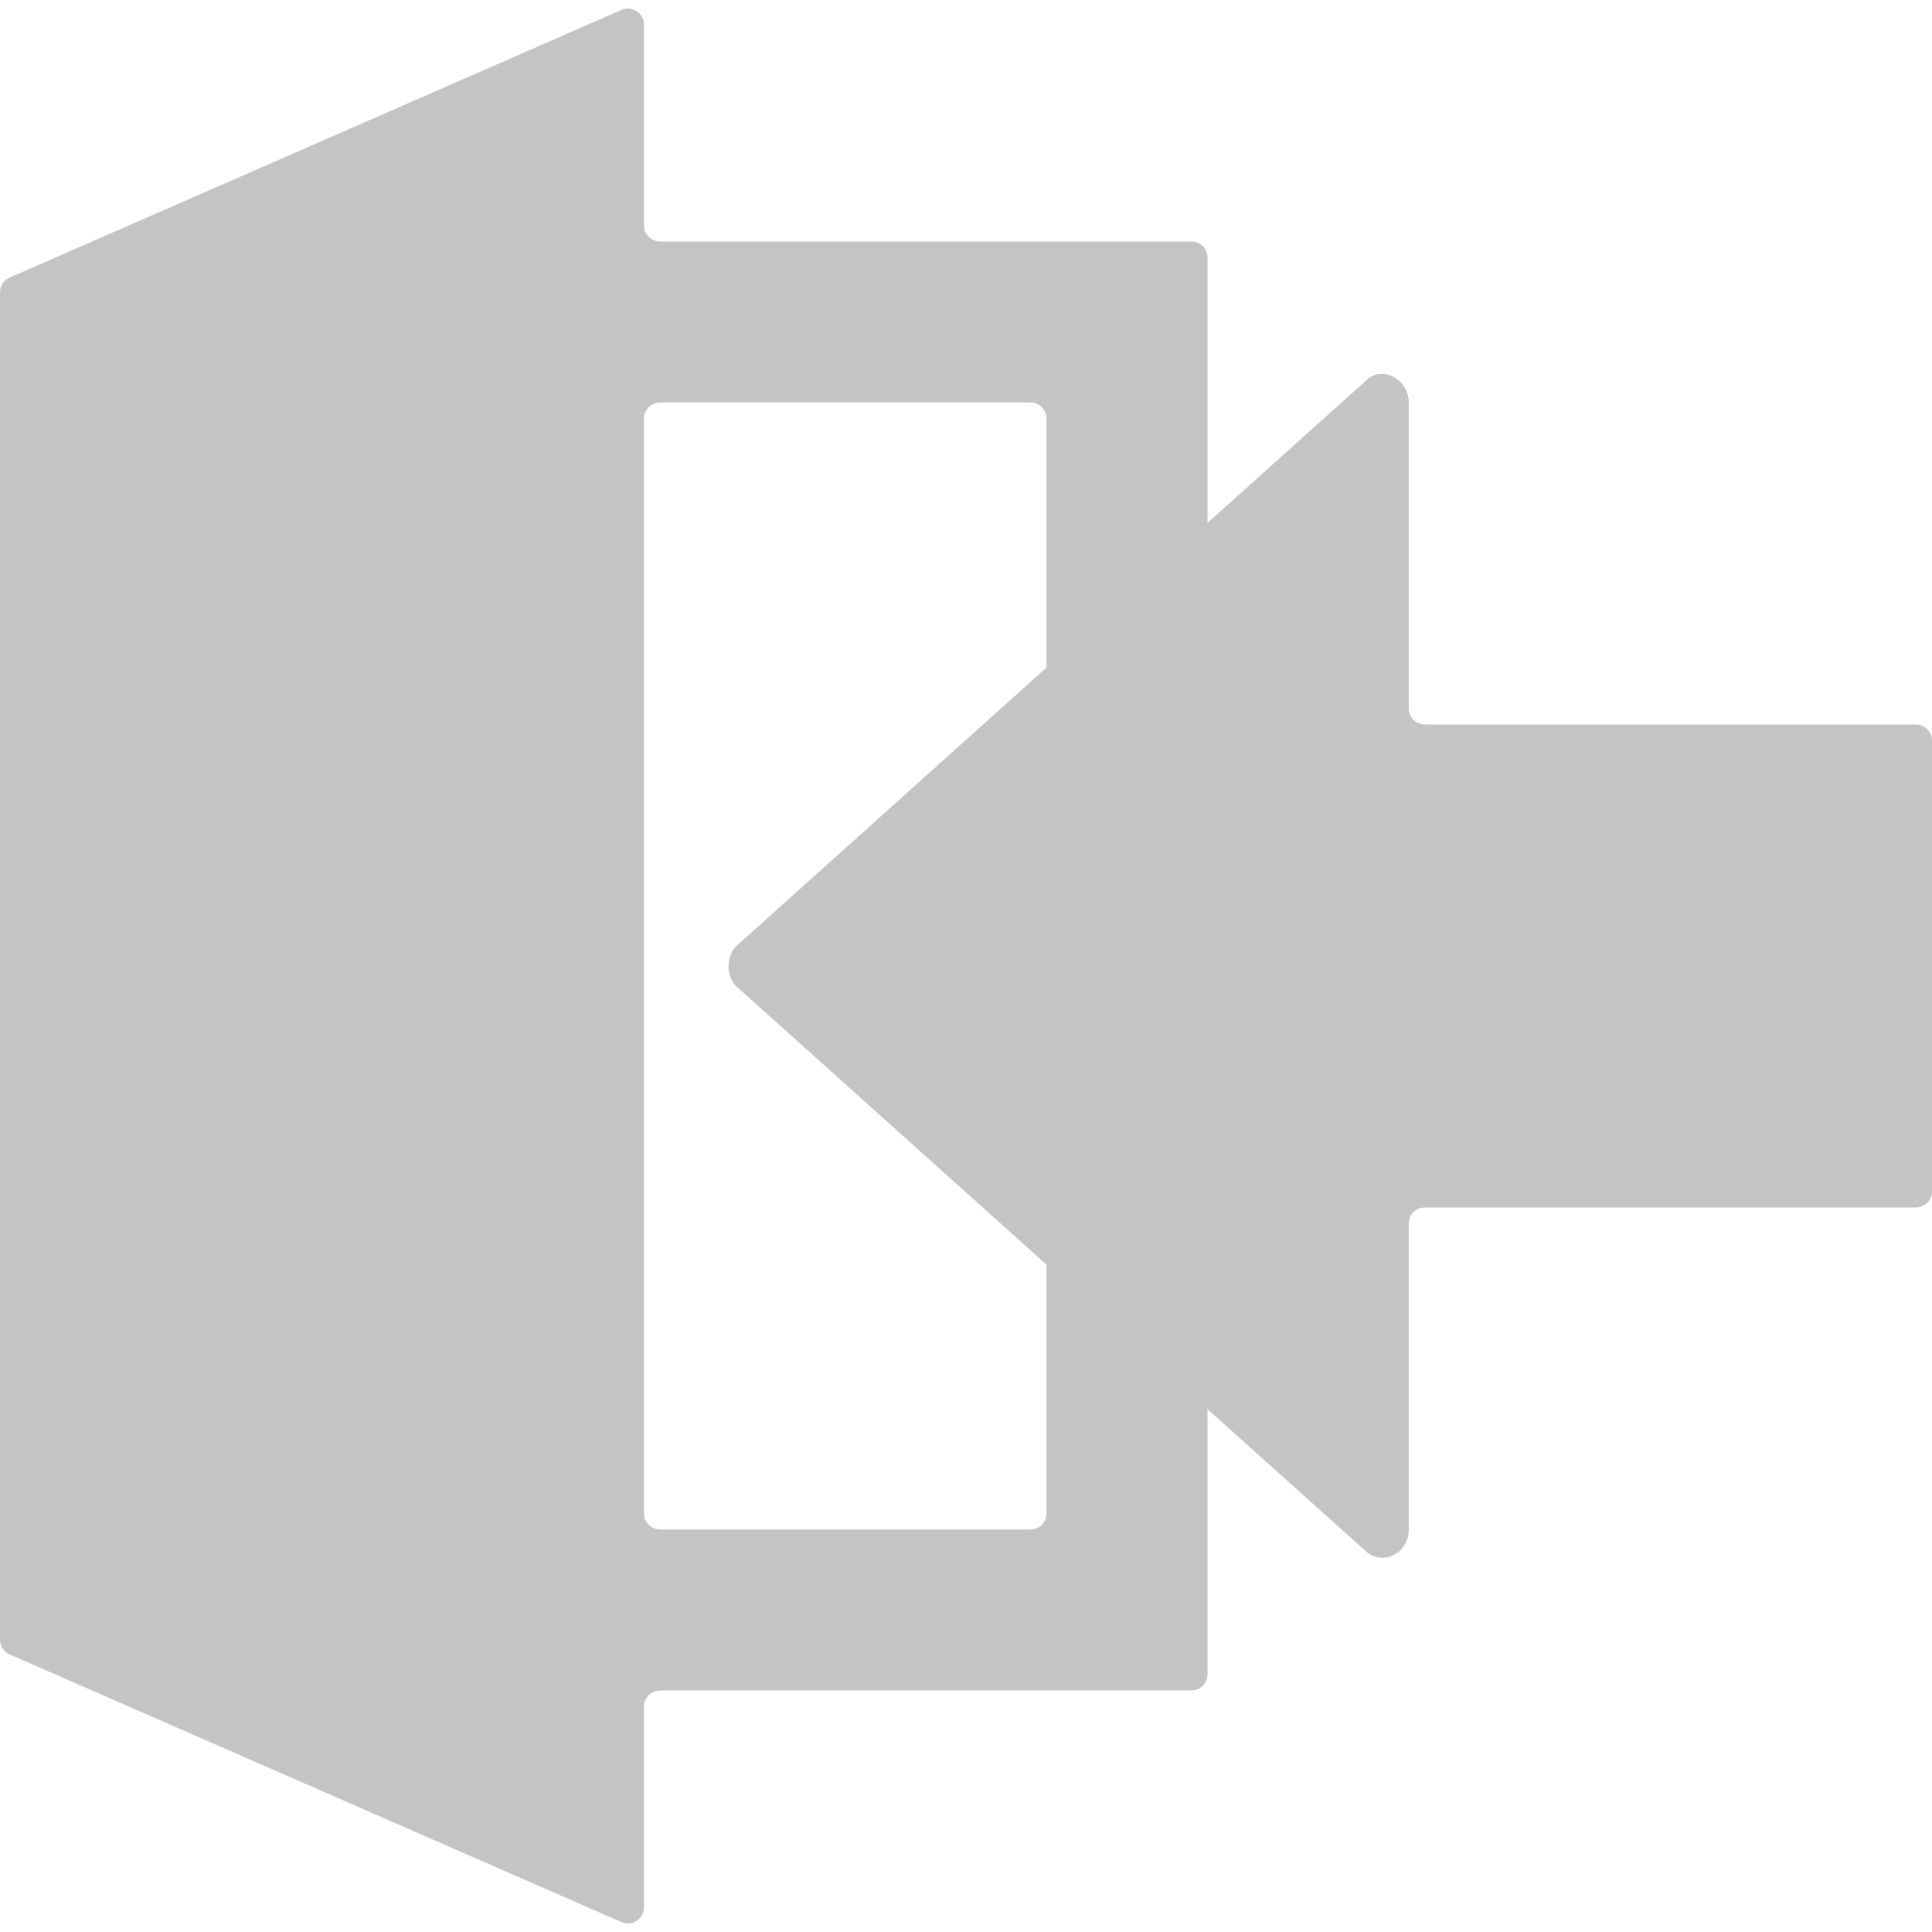
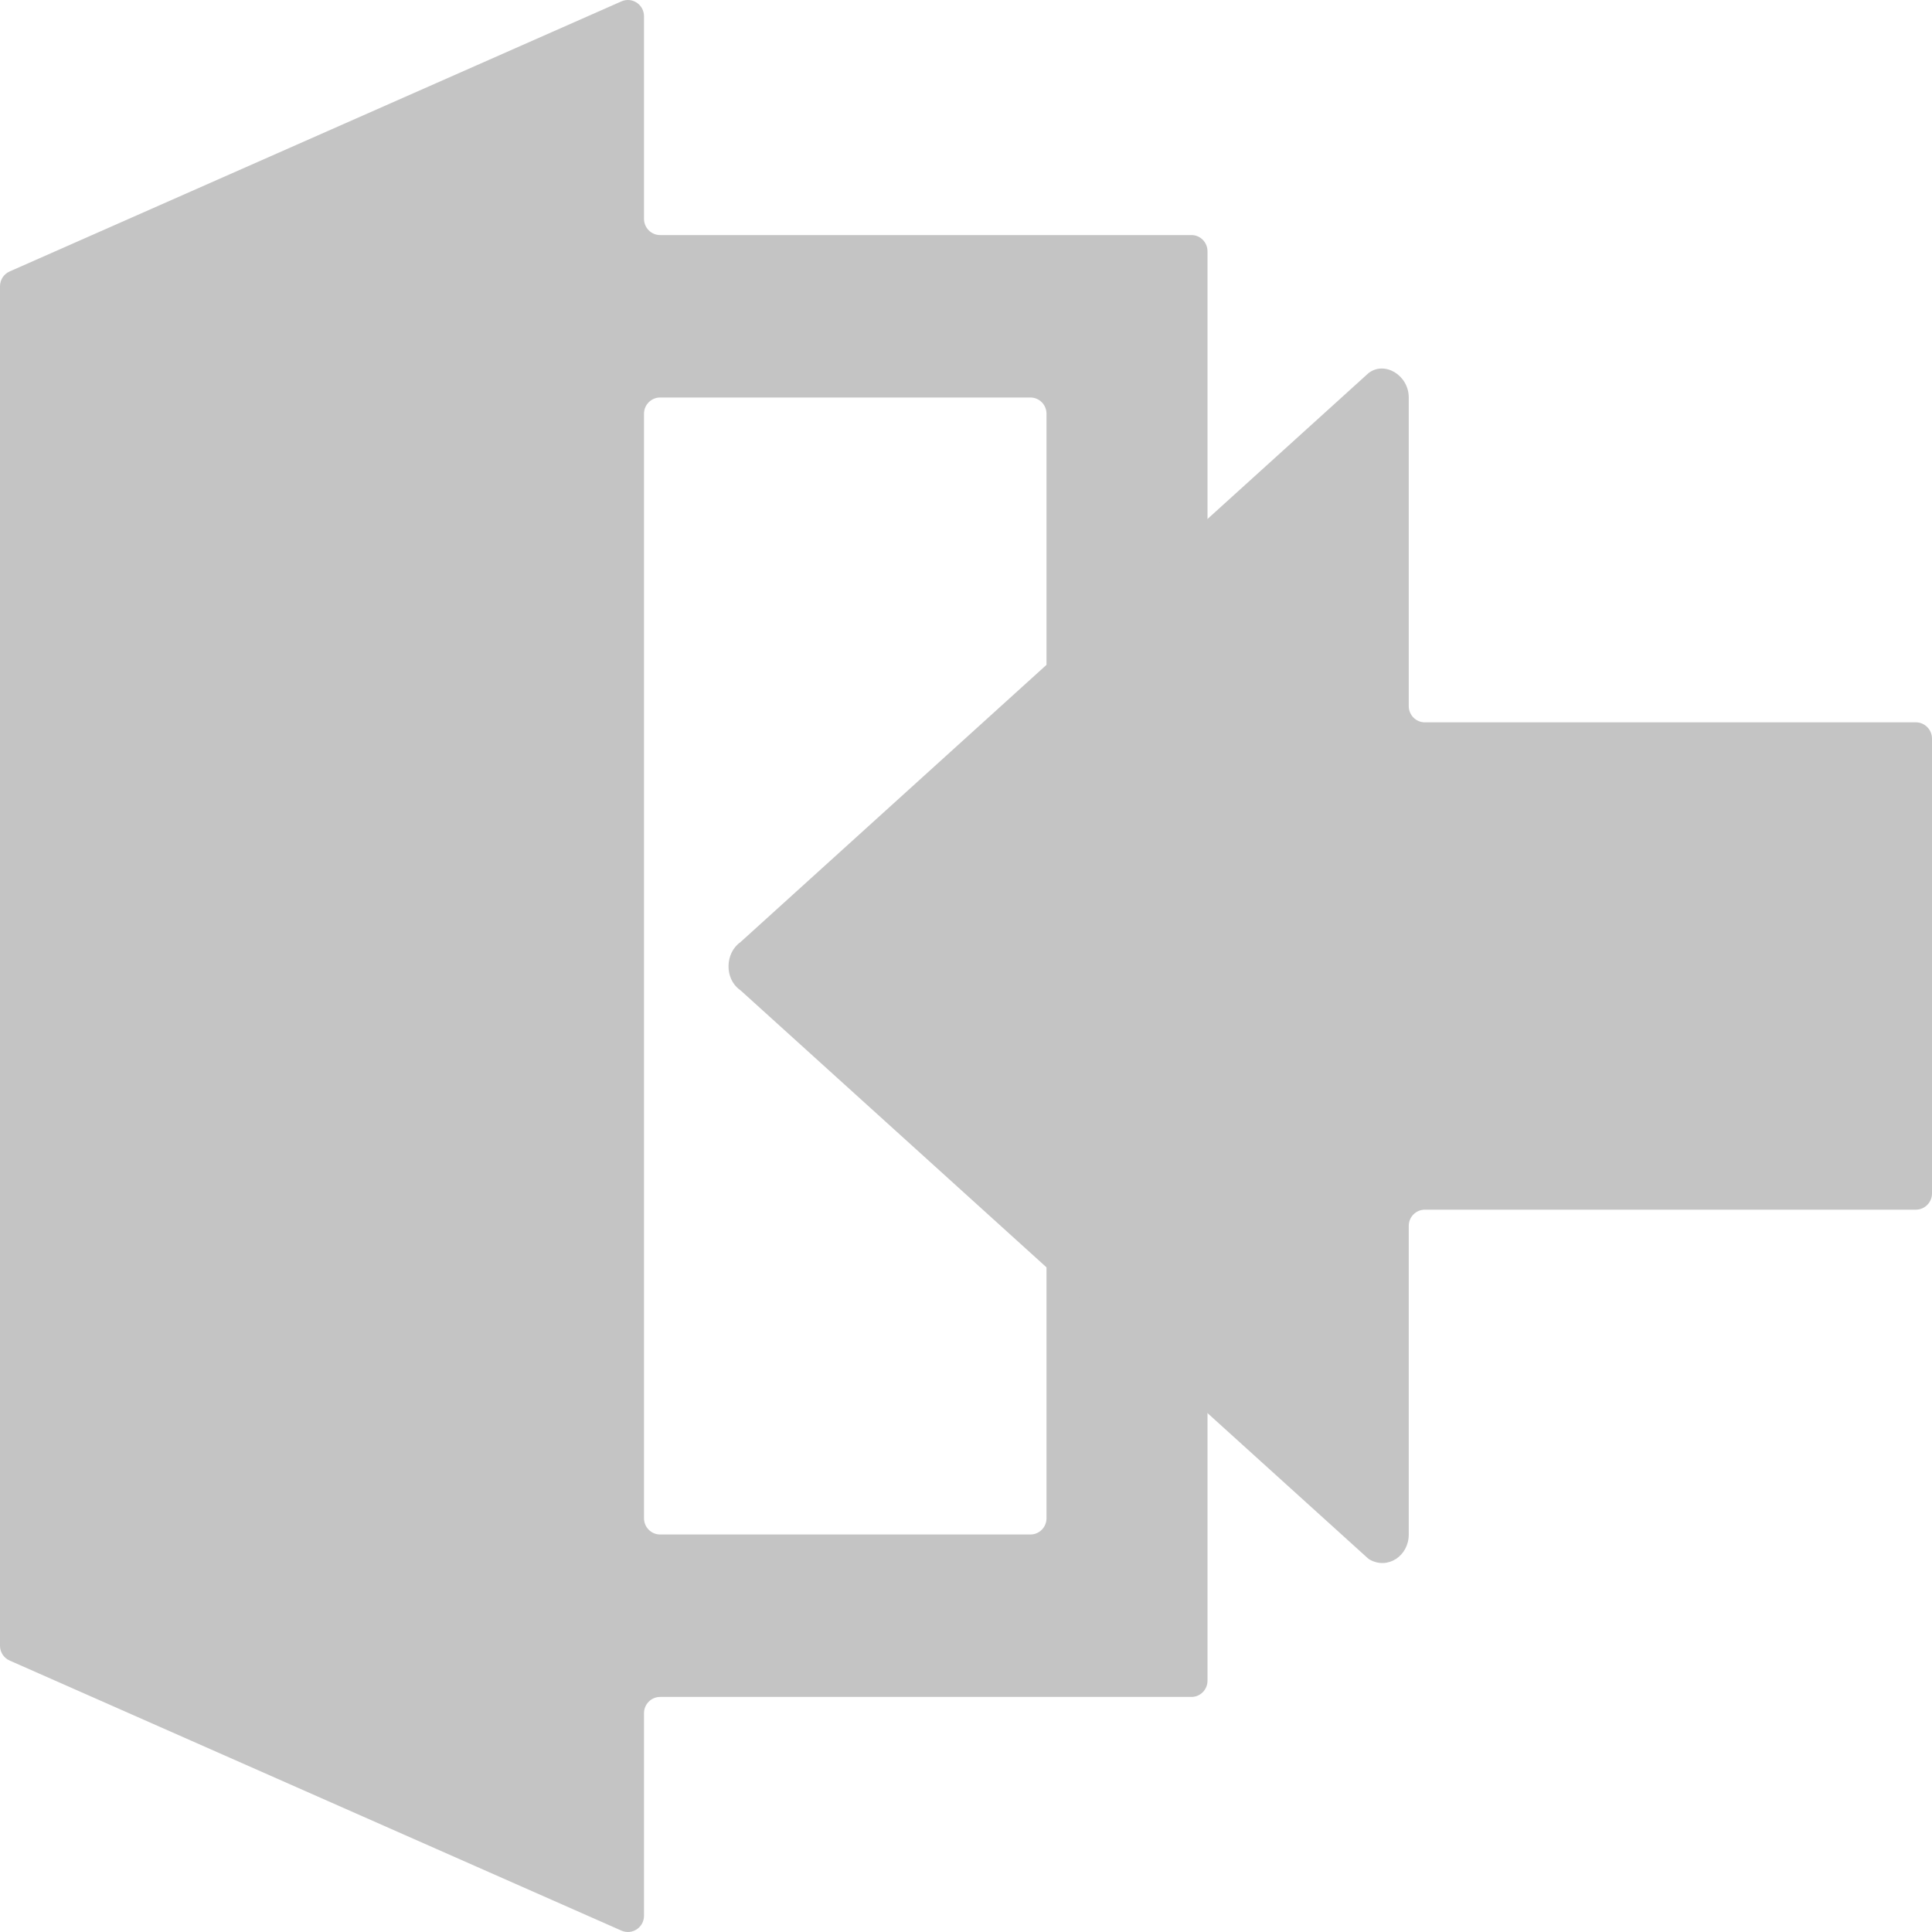
<svg xmlns="http://www.w3.org/2000/svg" width="24" height="24" viewBox="0 0 24 24" fill="none">
-   <path fill-rule="evenodd" clip-rule="evenodd" d="M0 3.631C0 3.551 0.047 3.479 0.12 3.448L7.72 0.123C7.852 0.065 8 0.162 8 0.306V2.8C8 2.91 8.09 3 8.2 3H14.8C14.911 3 15 3.09 15 3.2V20.8C15 20.91 14.911 21 14.8 21H8.2C8.09 21 8 21.09 8 21.2V23.694C8 23.838 7.852 23.935 7.72 23.877L0.12 20.552C0.047 20.521 0 20.449 0 20.369V3.631ZM13 5.2C13 5.09 12.911 5 12.8 5H8.2C8.09 5 8 5.09 8 5.2V18.8C8 18.91 8.09 19 8.2 19H12.8C12.911 19 13 18.91 13 18.8V5.2Z" fill="#C4C4C4" />
-   <path d="M23.8 9C23.91 9 24 9.09 24 9.2V14.8C24 14.911 23.91 15 23.8 15H17.7C17.59 15 17.5 15.089 17.5 15.2V19C17.5 19.263 17.24 19.435 17.015 19.309C17.005 19.303 16.996 19.296 16.987 19.288L9.211 12.31C9.204 12.303 9.196 12.297 9.188 12.291C9 12.155 9.004 11.841 9.2 11.705L17 4.7C17.2 4.546 17.5 4.725 17.5 5V8.8C17.5 8.91 17.59 9 17.7 9H23.8Z" fill="#C4C4C4" />
+   <path fill-rule="evenodd" clip-rule="evenodd" d="M0 3.557C0 3.476 0.047 3.404 0.12 3.372L7.72 0.017C7.852 -0.041 8 0.056 8 0.202V2.718C8 2.83 8.09 2.92 8.2 2.92H14.8C14.911 2.92 15 3.01 15 3.122V20.878C15 20.99 14.911 21.08 14.8 21.08H8.2C8.09 21.08 8 21.17 8 21.282V23.798C8 23.944 7.852 24.041 7.72 23.983L0.12 20.628C0.047 20.596 0 20.524 0 20.444V3.557ZM13 5.14C13 5.028 12.911 4.938 12.8 4.938H8.2C8.09 4.938 8 5.028 8 5.14V18.86C8 18.972 8.09 19.062 8.2 19.062H12.8C12.911 19.062 13 18.972 13 18.86V5.14Z" fill="#C4C4C4" />
+   <path d="M23.8 8.973C23.91 8.973 24 9.064 24 9.175V14.825C24 14.936 23.91 15.027 23.8 15.027H17.7C17.59 15.027 17.5 15.117 17.5 15.228V19.062C17.5 19.328 17.24 19.501 17.015 19.374C17.005 19.368 16.996 19.361 16.987 19.353L9.211 12.313C9.204 12.306 9.196 12.3 9.188 12.294C9 12.156 9.004 11.839 9.2 11.702L17 4.635C17.2 4.48 17.5 4.661 17.5 4.938V8.772C17.5 8.883 17.59 8.973 17.7 8.973H23.8Z" fill="#C4C4C4" />
</svg>
